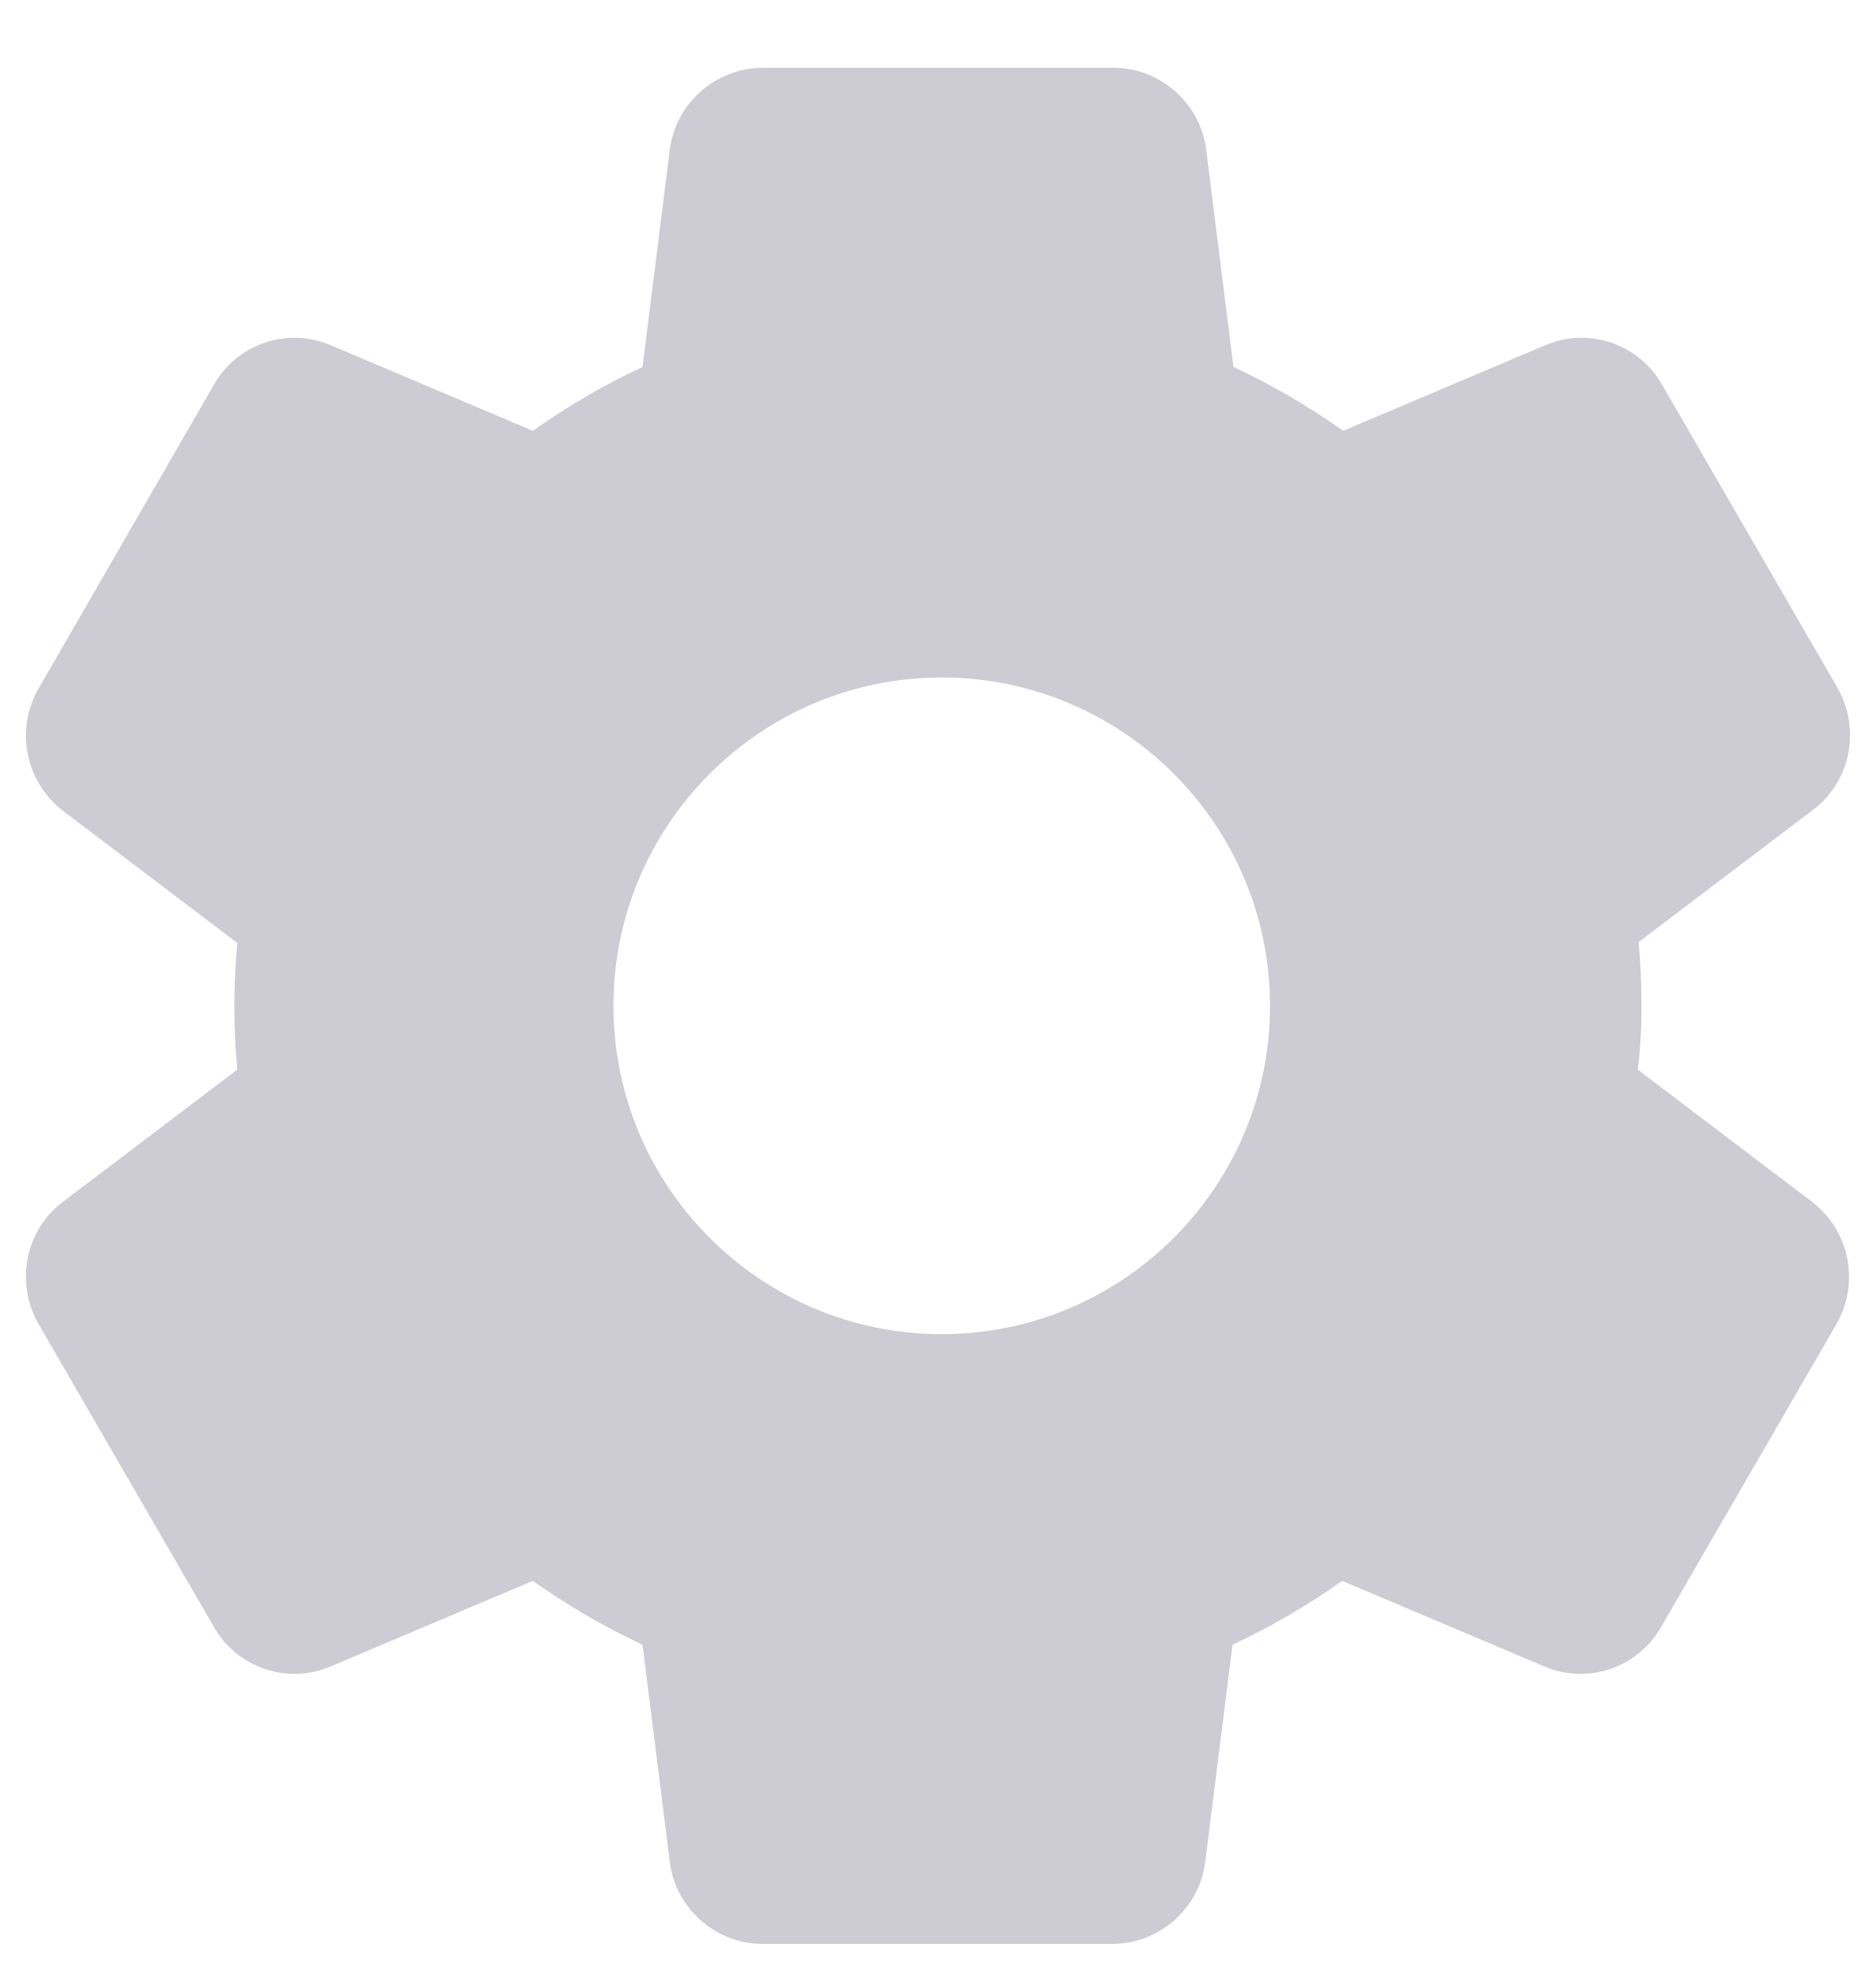
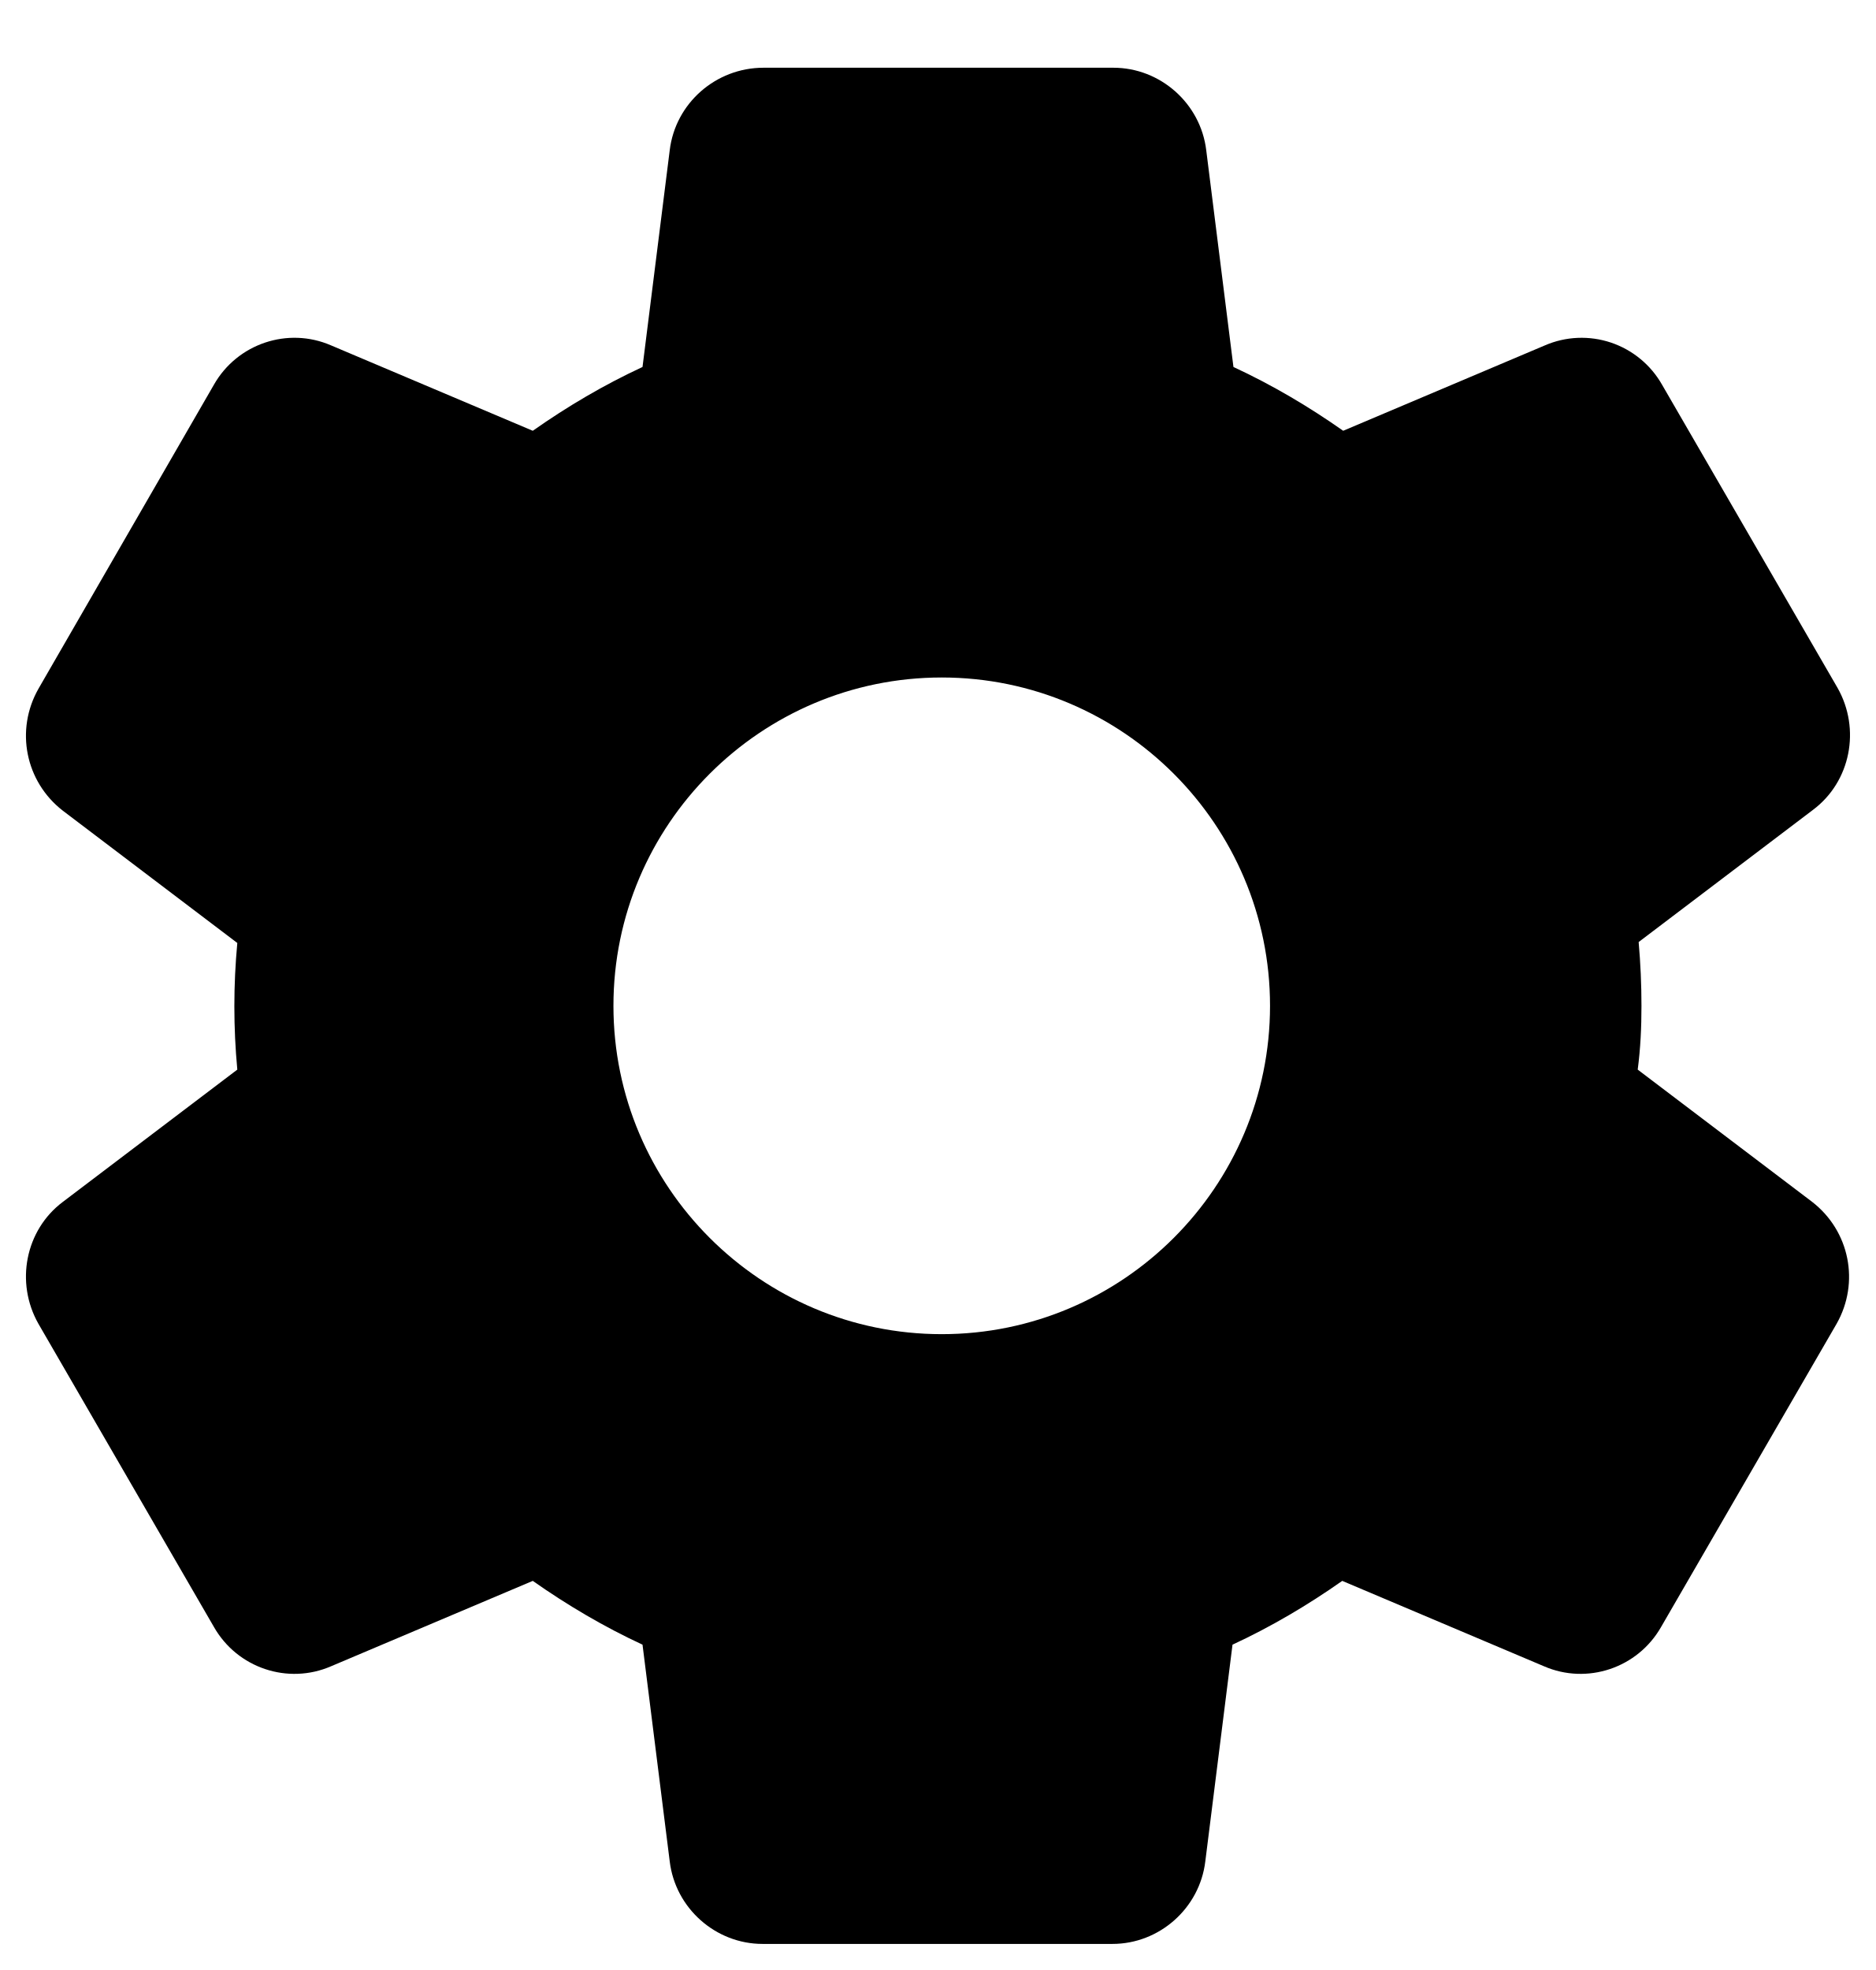
<svg xmlns="http://www.w3.org/2000/svg" width="20" height="21" viewBox="0 0 20 21" fill="none">
-   <path d="M17.5 10.722C17.5 10.492 17.49 10.272 17.47 10.042L19.33 8.632C19.73 8.332 19.84 7.772 19.59 7.332L17.72 4.102C17.6 3.89 17.406 3.73 17.175 3.652C16.945 3.575 16.693 3.585 16.47 3.682L14.32 4.592C13.95 4.332 13.56 4.102 13.15 3.912L12.86 1.602C12.8 1.102 12.37 0.722 11.87 0.722H8.14C7.63 0.722 7.2 1.102 7.14 1.602L6.85 3.912C6.44 4.102 6.05 4.332 5.68 4.592L3.53 3.682C3.07 3.482 2.53 3.662 2.28 4.102L0.41 7.342C0.16 7.782 0.27 8.332 0.67 8.642L2.53 10.052C2.488 10.501 2.488 10.953 2.53 11.402L0.67 12.812C0.27 13.112 0.16 13.672 0.41 14.112L2.28 17.342C2.53 17.782 3.07 17.962 3.53 17.762L5.68 16.852C6.05 17.112 6.44 17.342 6.85 17.532L7.14 19.842C7.2 20.342 7.63 20.722 8.13 20.722H11.86C12.36 20.722 12.79 20.342 12.85 19.842L13.14 17.532C13.55 17.342 13.94 17.112 14.31 16.852L16.46 17.762C16.92 17.962 17.46 17.782 17.71 17.342L19.58 14.112C19.83 13.672 19.72 13.122 19.32 12.812L17.46 11.402C17.49 11.172 17.5 10.952 17.5 10.722ZM10.04 14.222C8.11 14.222 6.54 12.652 6.54 10.722C6.54 8.792 8.11 7.222 10.04 7.222C11.97 7.222 13.54 8.792 13.54 10.722C13.54 12.652 11.97 14.222 10.04 14.222Z" fill="#CDCBD3" />
+   <path d="M17.5 10.722C17.5 10.492 17.49 10.272 17.47 10.042L19.33 8.632C19.73 8.332 19.84 7.772 19.59 7.332L17.72 4.102C17.6 3.89 17.406 3.73 17.175 3.652C16.945 3.575 16.693 3.585 16.47 3.682L14.32 4.592C13.95 4.332 13.56 4.102 13.15 3.912L12.86 1.602C12.8 1.102 12.37 0.722 11.87 0.722H8.14C7.63 0.722 7.2 1.102 7.14 1.602L6.85 3.912C6.44 4.102 6.05 4.332 5.68 4.592L3.53 3.682C3.07 3.482 2.53 3.662 2.28 4.102L0.41 7.342C0.16 7.782 0.27 8.332 0.67 8.642L2.53 10.052C2.488 10.501 2.488 10.953 2.53 11.402L0.67 12.812C0.27 13.112 0.16 13.672 0.41 14.112L2.28 17.342C2.53 17.782 3.07 17.962 3.53 17.762L5.68 16.852C6.05 17.112 6.44 17.342 6.85 17.532L7.14 19.842C7.2 20.342 7.63 20.722 8.13 20.722H11.86C12.36 20.722 12.79 20.342 12.85 19.842L13.14 17.532C13.55 17.342 13.94 17.112 14.31 16.852L16.46 17.762C16.92 17.962 17.46 17.782 17.71 17.342L19.58 14.112C19.83 13.672 19.72 13.122 19.32 12.812L17.46 11.402C17.49 11.172 17.5 10.952 17.5 10.722ZM10.04 14.222C8.11 14.222 6.54 12.652 6.54 10.722C6.54 8.792 8.11 7.222 10.04 7.222C11.97 7.222 13.54 8.792 13.54 10.722C13.54 12.652 11.97 14.222 10.04 14.222Z" fill="currentColor" />
</svg>
